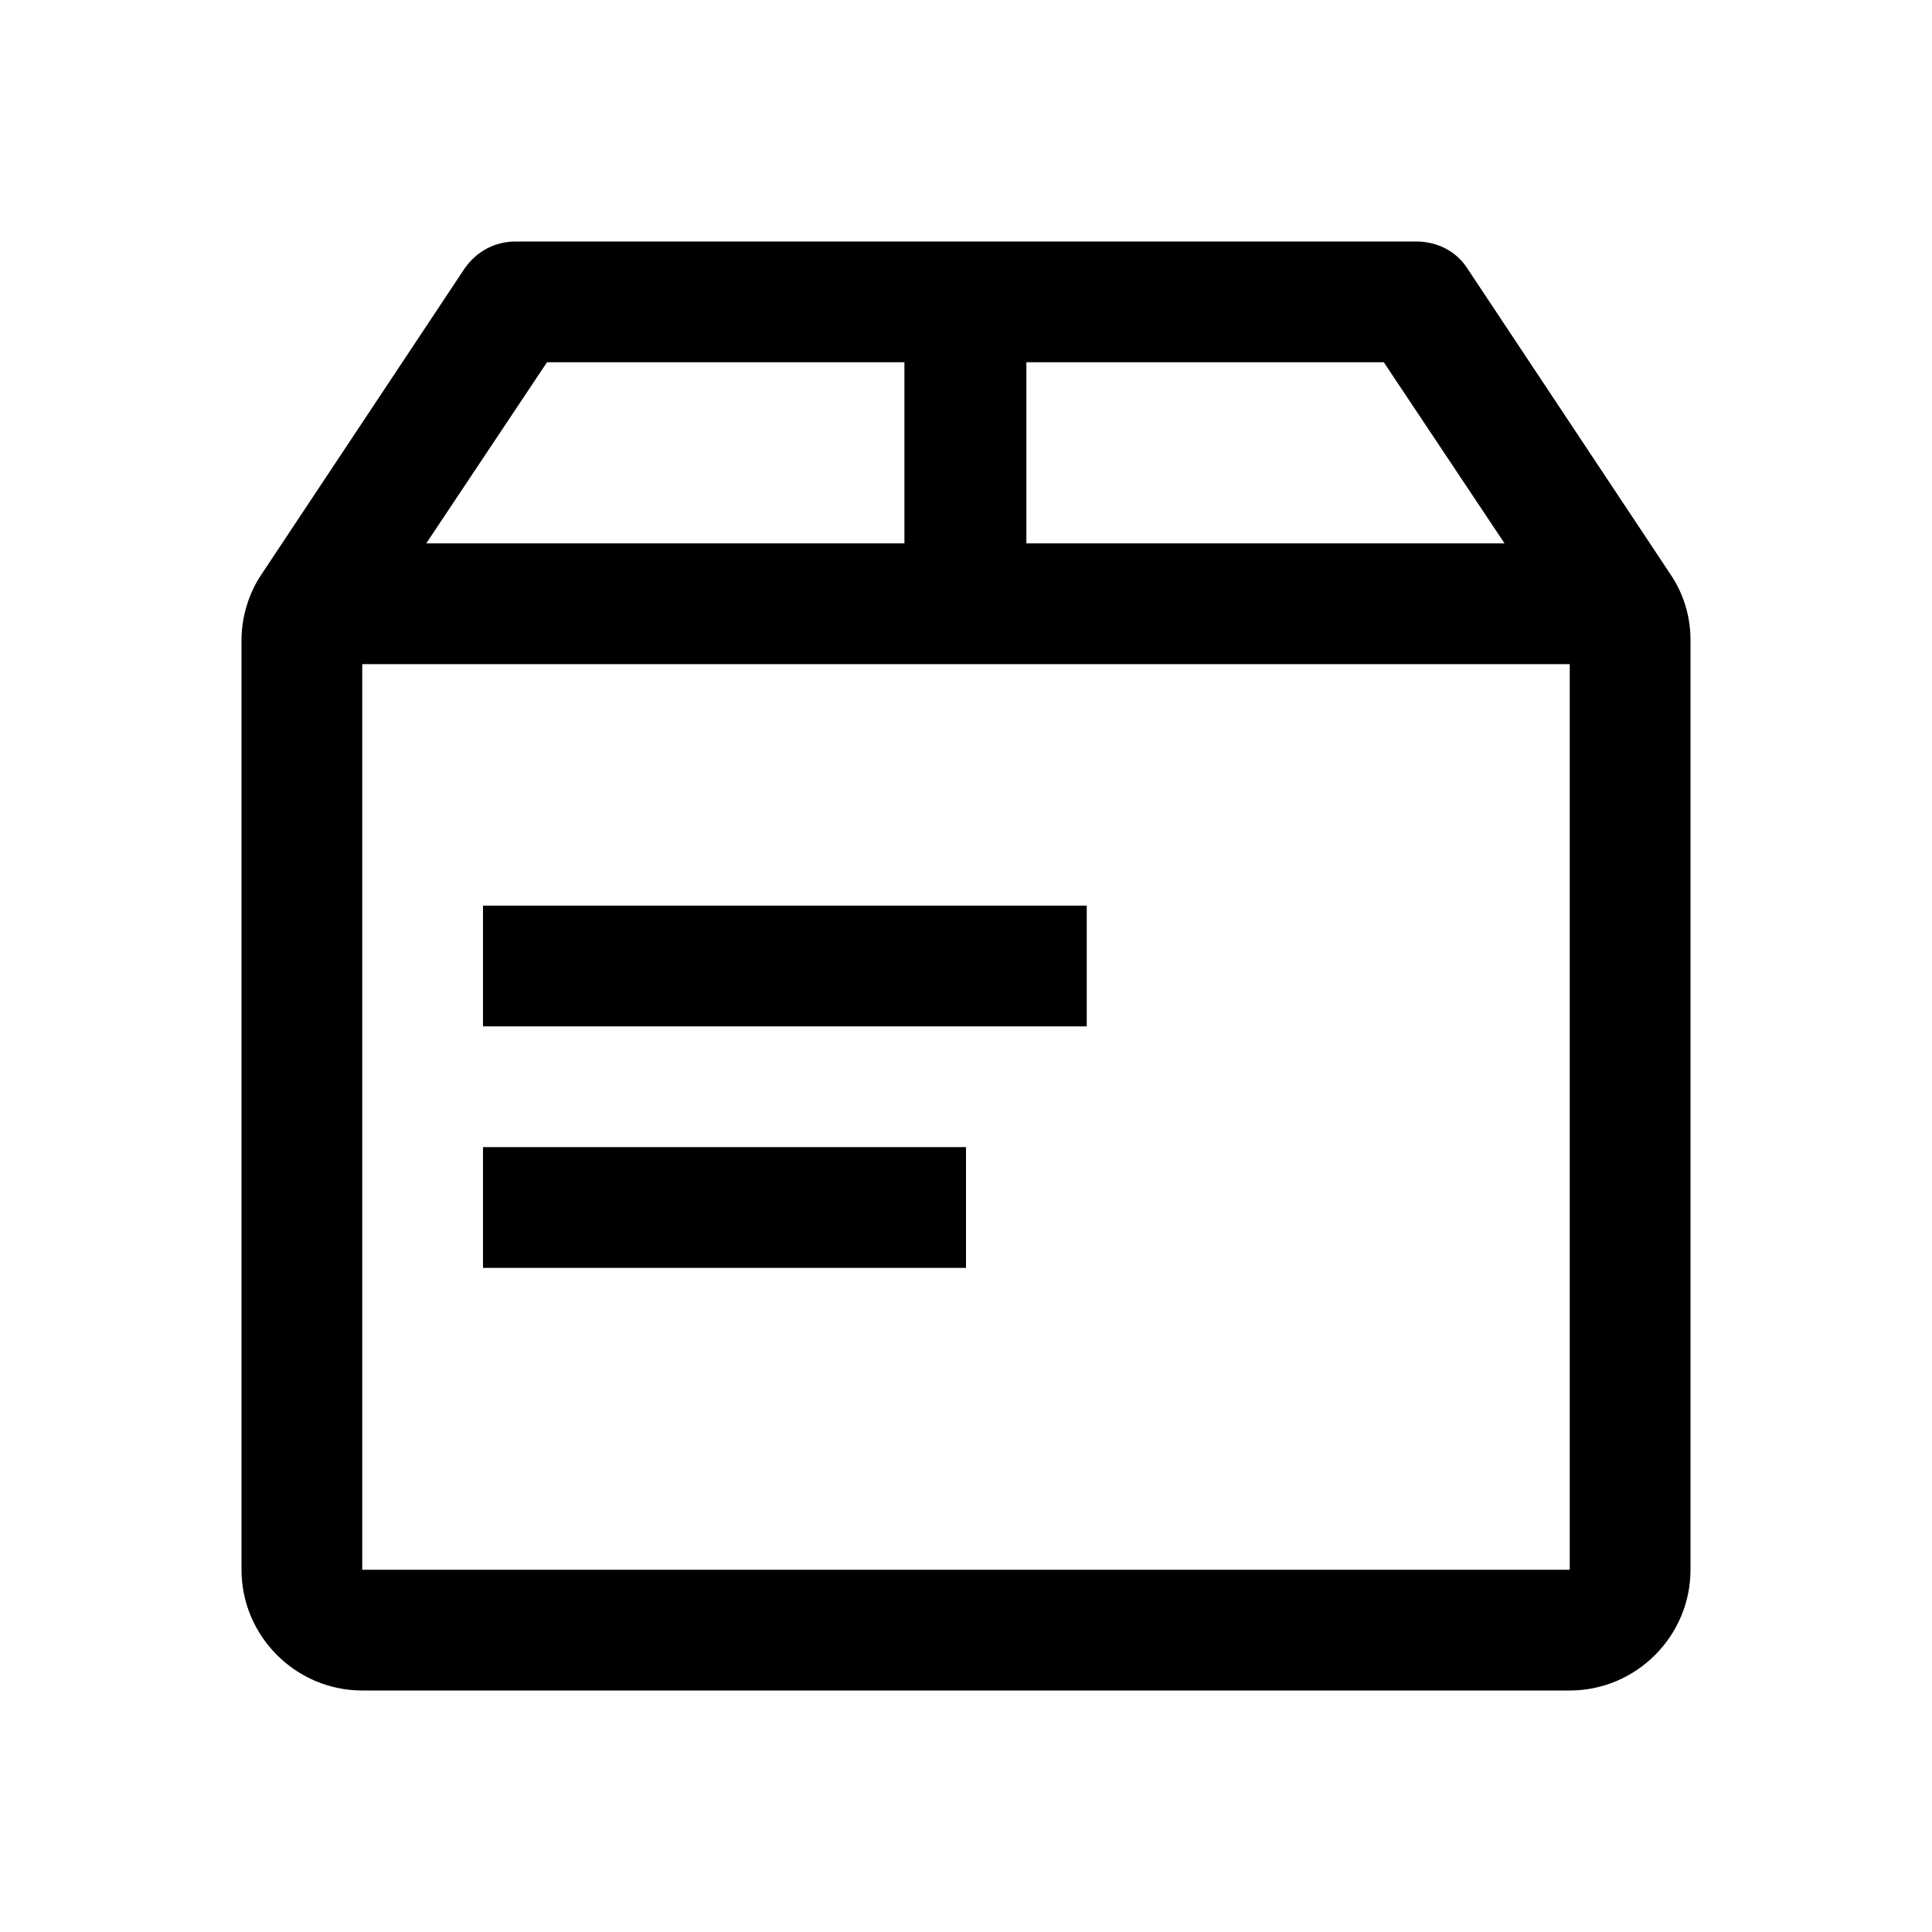
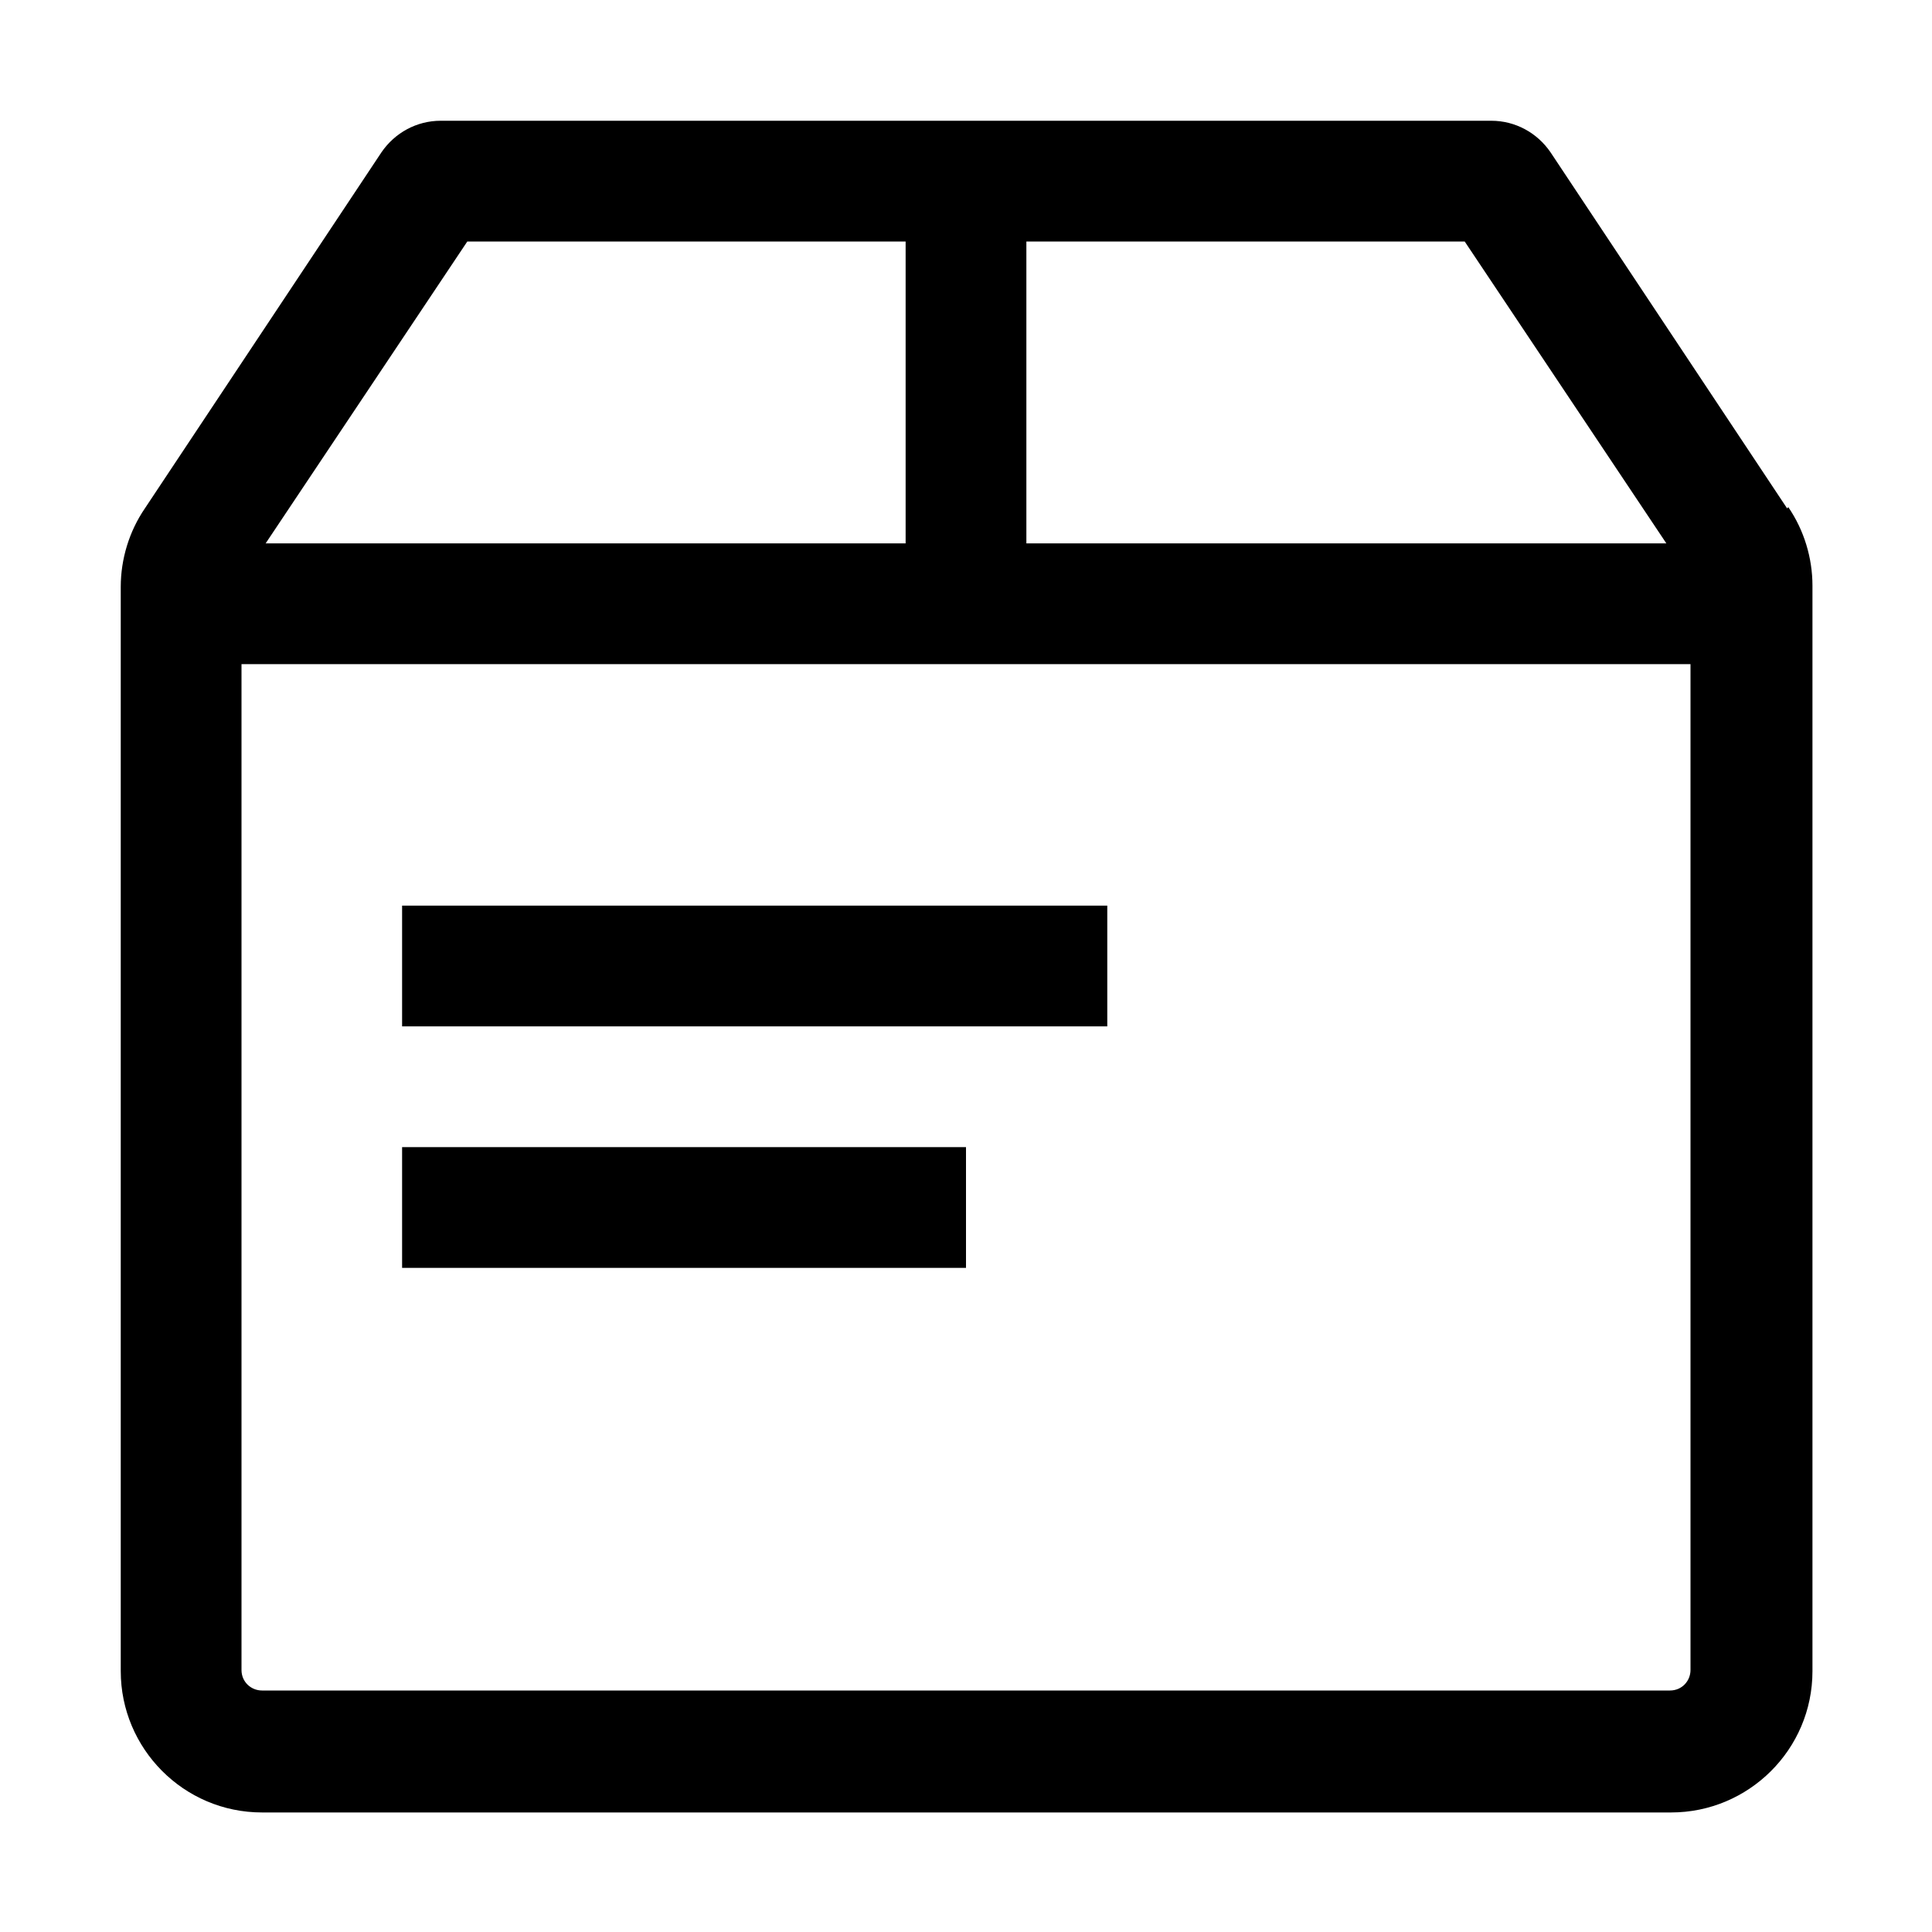
<svg xmlns="http://www.w3.org/2000/svg" width="48" height="48" viewBox="0 0 48 48">
-   <path d="M27 22.5H12V25.5H27V22.5Z" fill-rule="evenodd" />
-   <path d="M24 28.5H12V31.5H24V28.5Z" fill-rule="evenodd" />
-   <path fill-rule="evenodd" clip-rule="evenodd" d="M36.45 6.66L41.49 14.25C41.82 14.73 42 15.3 42 15.9V39C42 40.65 40.65 42 39 42H9C7.35 42 6 40.65 6 39V15.9C6 15.33 6.18 14.73 6.51 14.25L11.55 6.66C11.85 6.24 12.3 6 12.81 6H35.19C35.7 6 36.18 6.24 36.45 6.66ZM25.5 13.5H37.38L34.38 9H25.5V13.5ZM22.47 9H13.59L10.59 13.5H22.47V9ZM9 39H39V16.5H9V39Z" />
+   <path d="M27.51 22.5H9.99V25.5H27.51V22.5Z" fill-rule="evenodd" />
+   <path d="M24 28.5H9.99V31.5H24V28.5Z" fill-rule="evenodd" />
+   <path fill-rule="evenodd" clip-rule="evenodd" d="M38.52 3.78L44.4 12.63L44.43 12.6C44.82 13.17 45.03 13.86 45.03 14.55V41.52C45.03 43.47 43.44 45.03 41.52 45.03H6.51C4.56 45.03 3 43.44 3 41.52V14.58C3 13.89 3.21 13.2 3.6 12.63L9.48 3.78C9.81 3.3 10.35 3 10.95 3H37.05C37.65 3 38.19 3.3 38.52 3.78ZM41.4 13.5L36.39 6H25.5V13.5H41.4ZM22.5 6H11.61L6.6 13.5H22.5V6ZM41.49 42C41.79 42 42 41.76 42 41.49V16.5H6V41.49C6 41.79 6.24 42 6.51 42H41.49Z" />
</svg>
